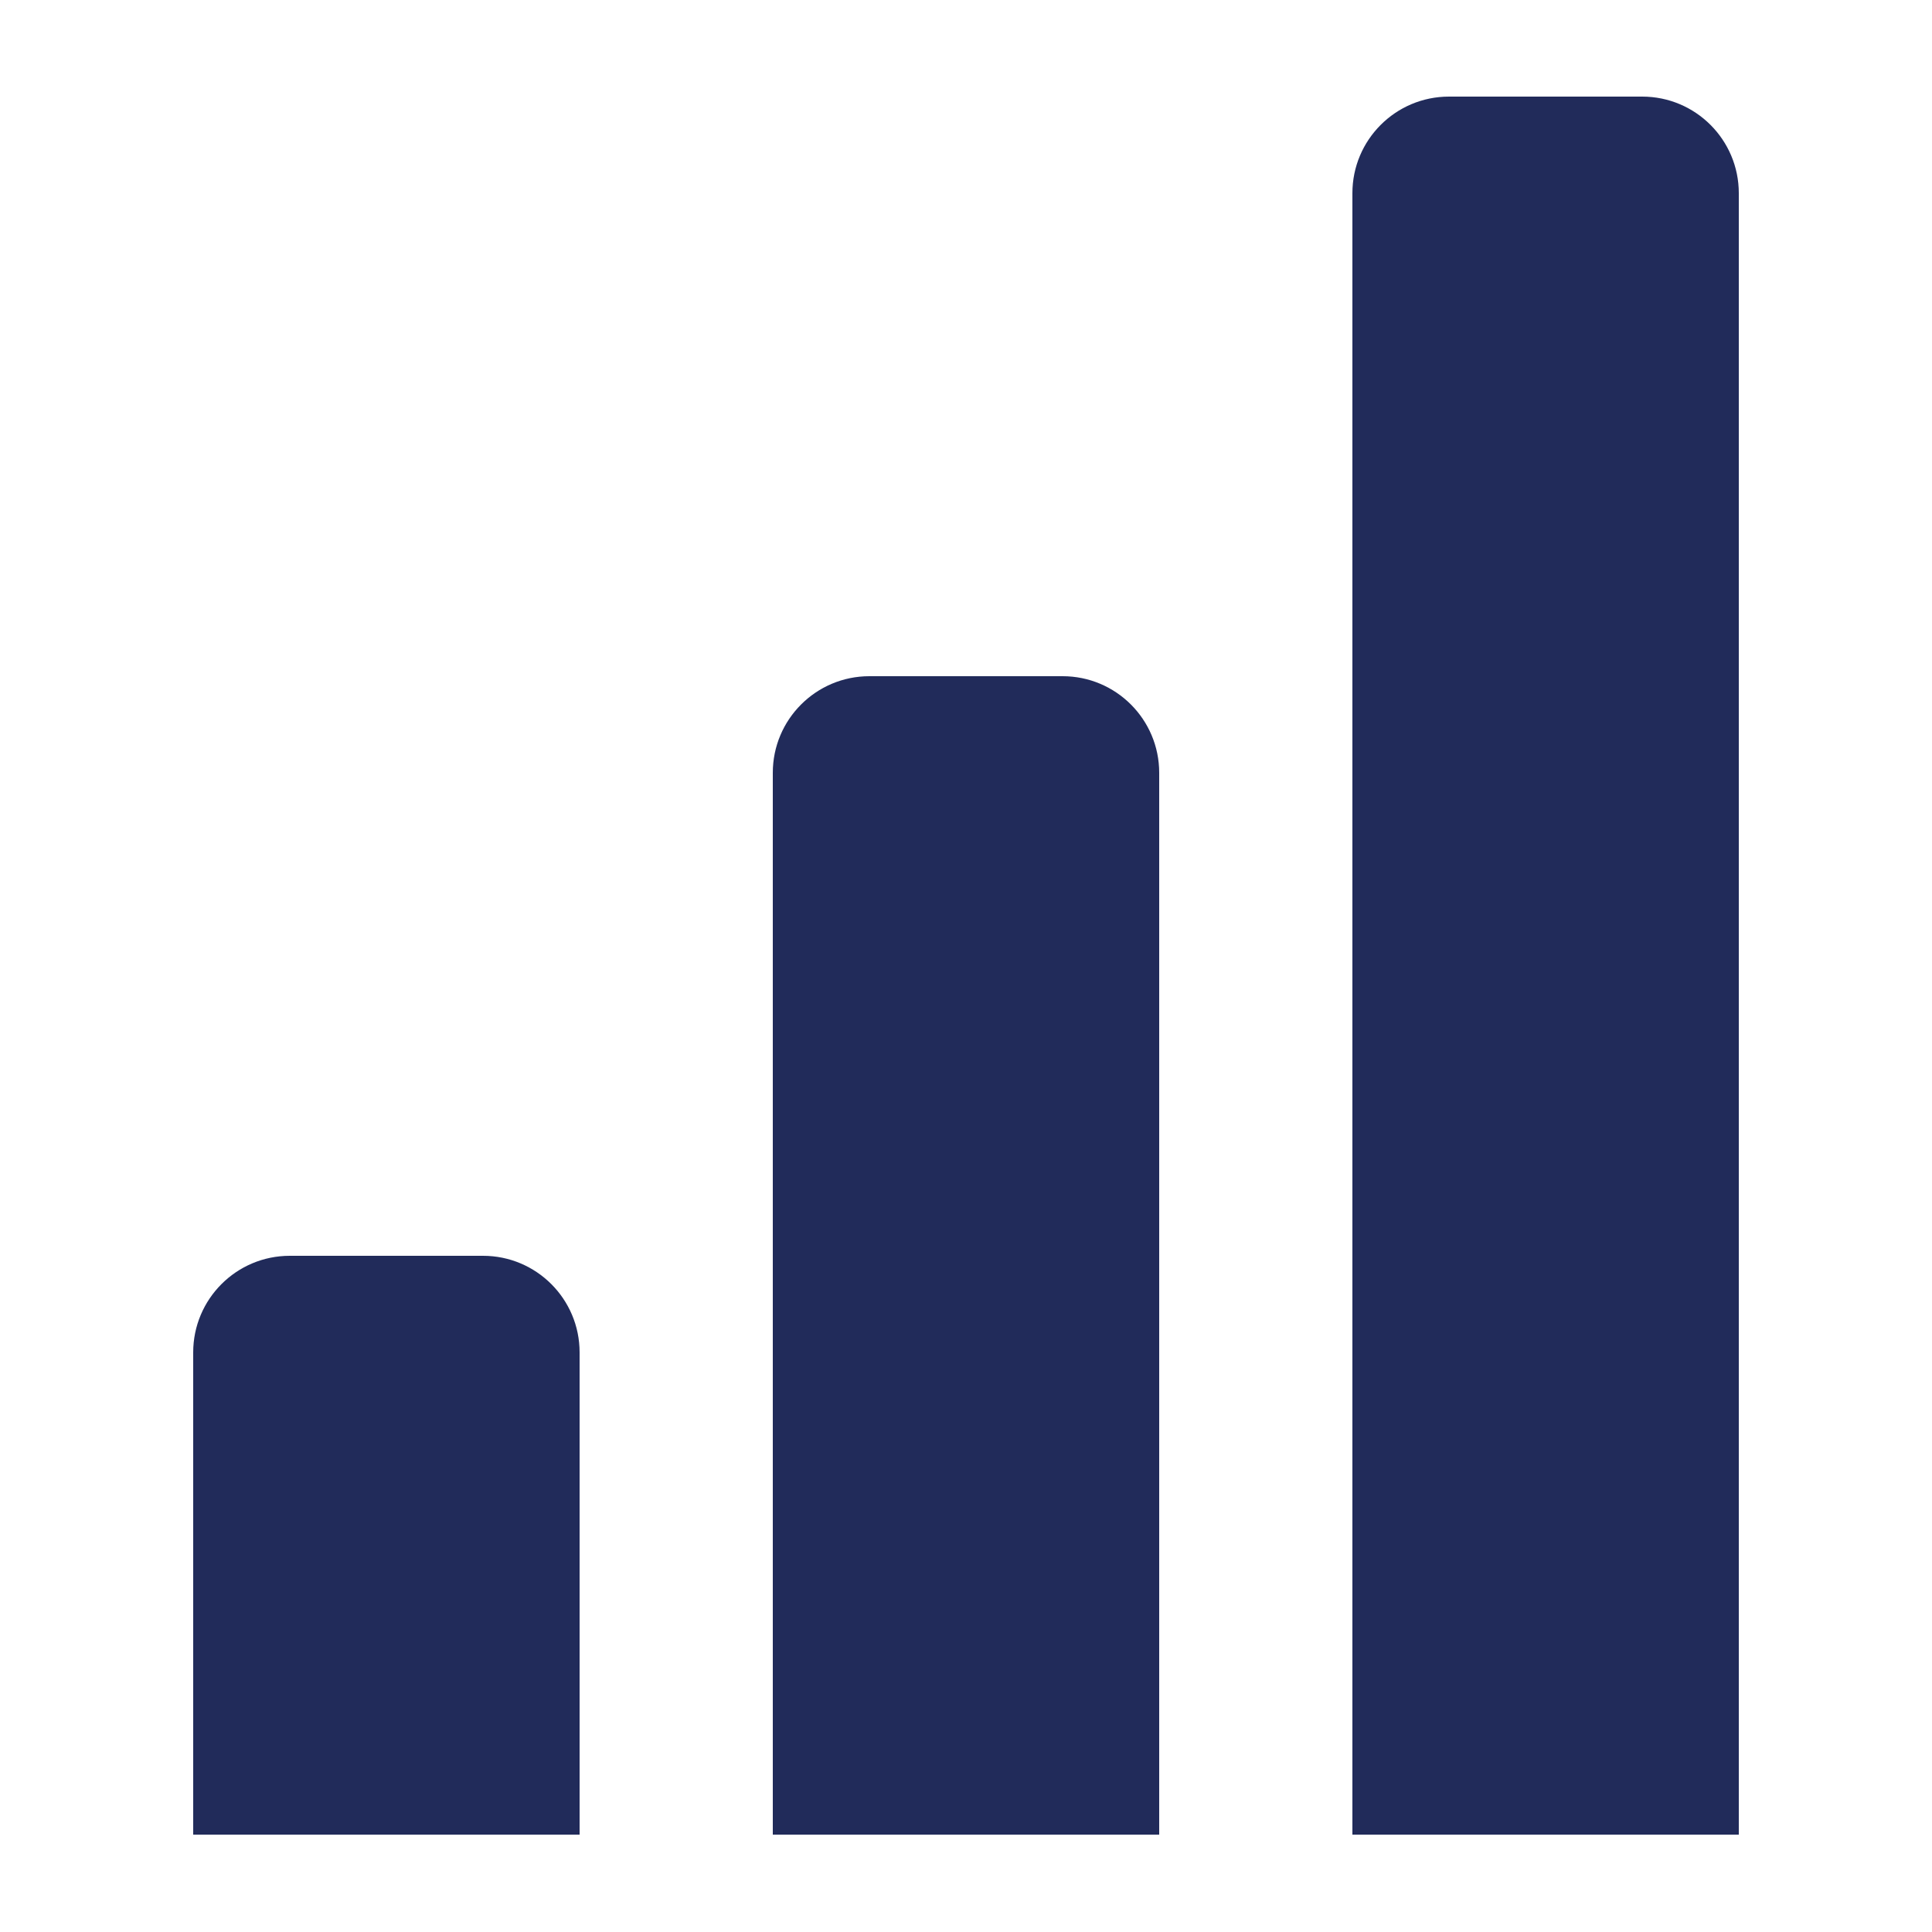
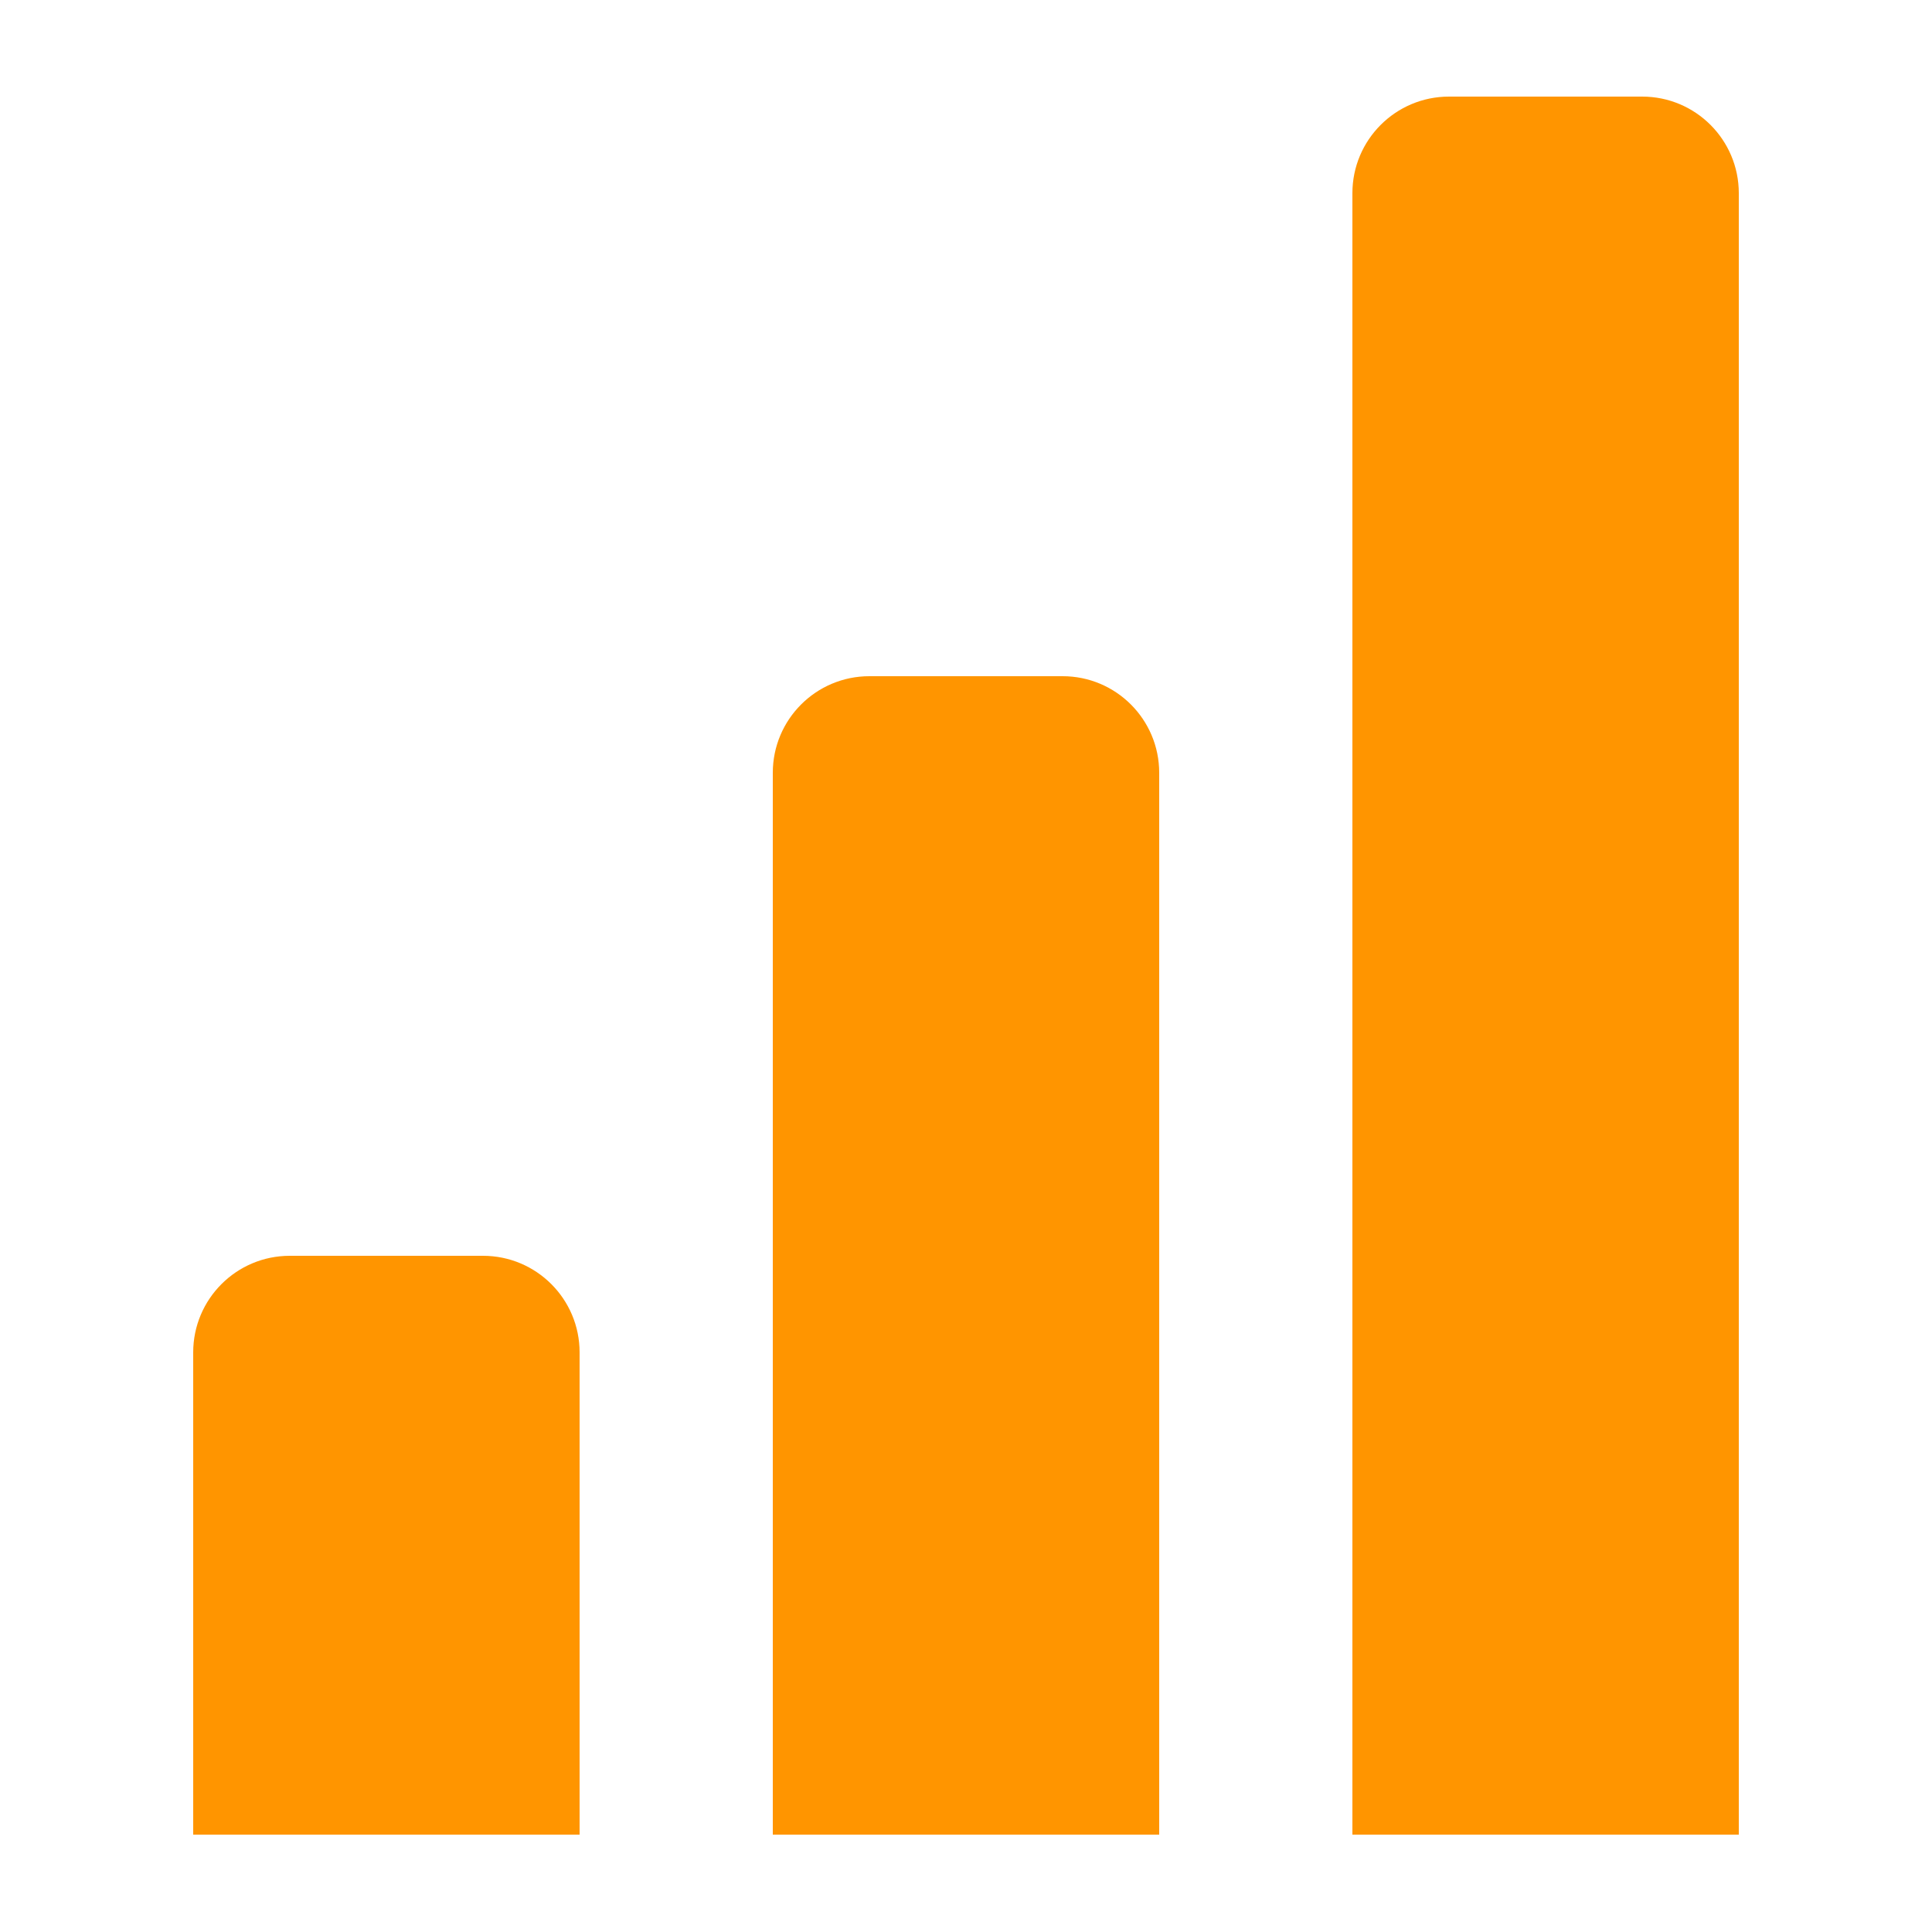
<svg xmlns="http://www.w3.org/2000/svg" width="1.2em" height="1.2em" viewBox="0 0 20 20">
-   <path fill="#212b5a" d="M17 1h-2a1 1 0 0 0-1 1v16.992h4V2a1 1 0 0 0-1-1m-6 6H9a1 1 0 0 0-1 1v10.992h4V8a1 1 0 0 0-1-1m-6 6H3a1 1 0 0 0-1 1v4.992h4V14a1 1 0 0 0-1-1" />
+   <path fill="#FF9500" d="M17 1h-2a1 1 0 0 0-1 1v16.992h4V2a1 1 0 0 0-1-1m-6 6H9a1 1 0 0 0-1 1v10.992h4V8a1 1 0 0 0-1-1m-6 6H3a1 1 0 0 0-1 1v4.992h4V14a1 1 0 0 0-1-1" />
</svg>
